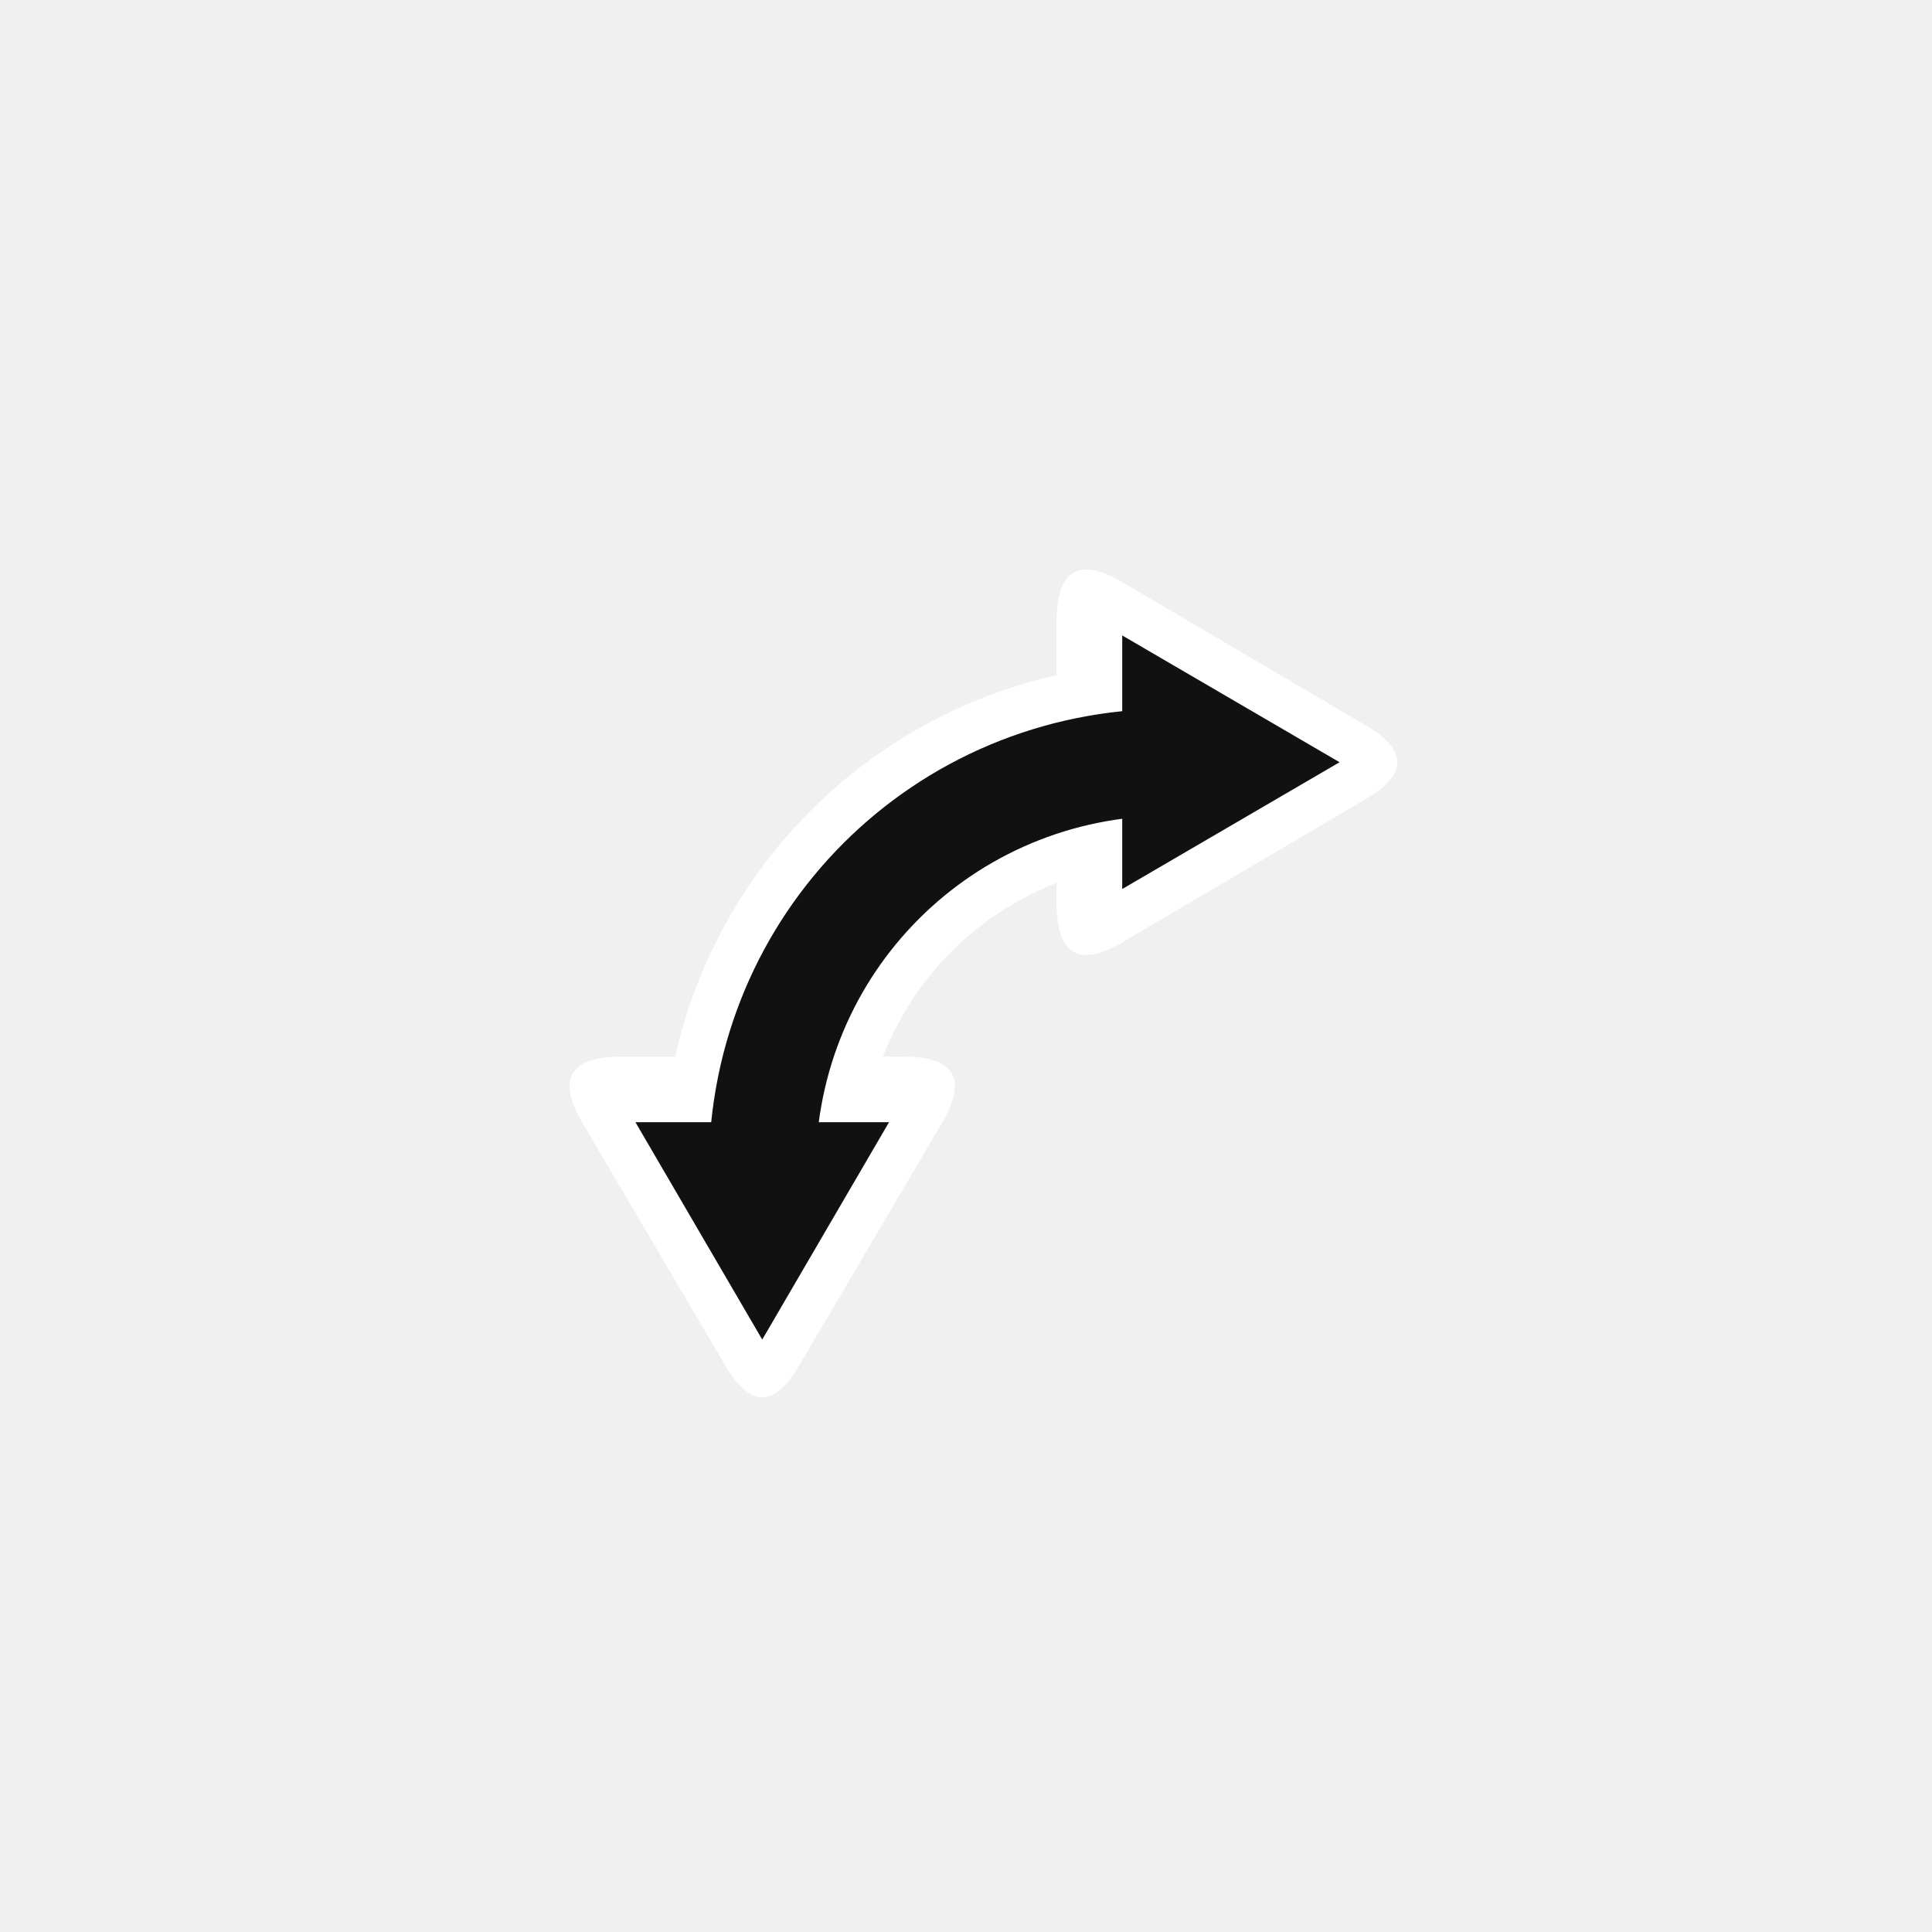
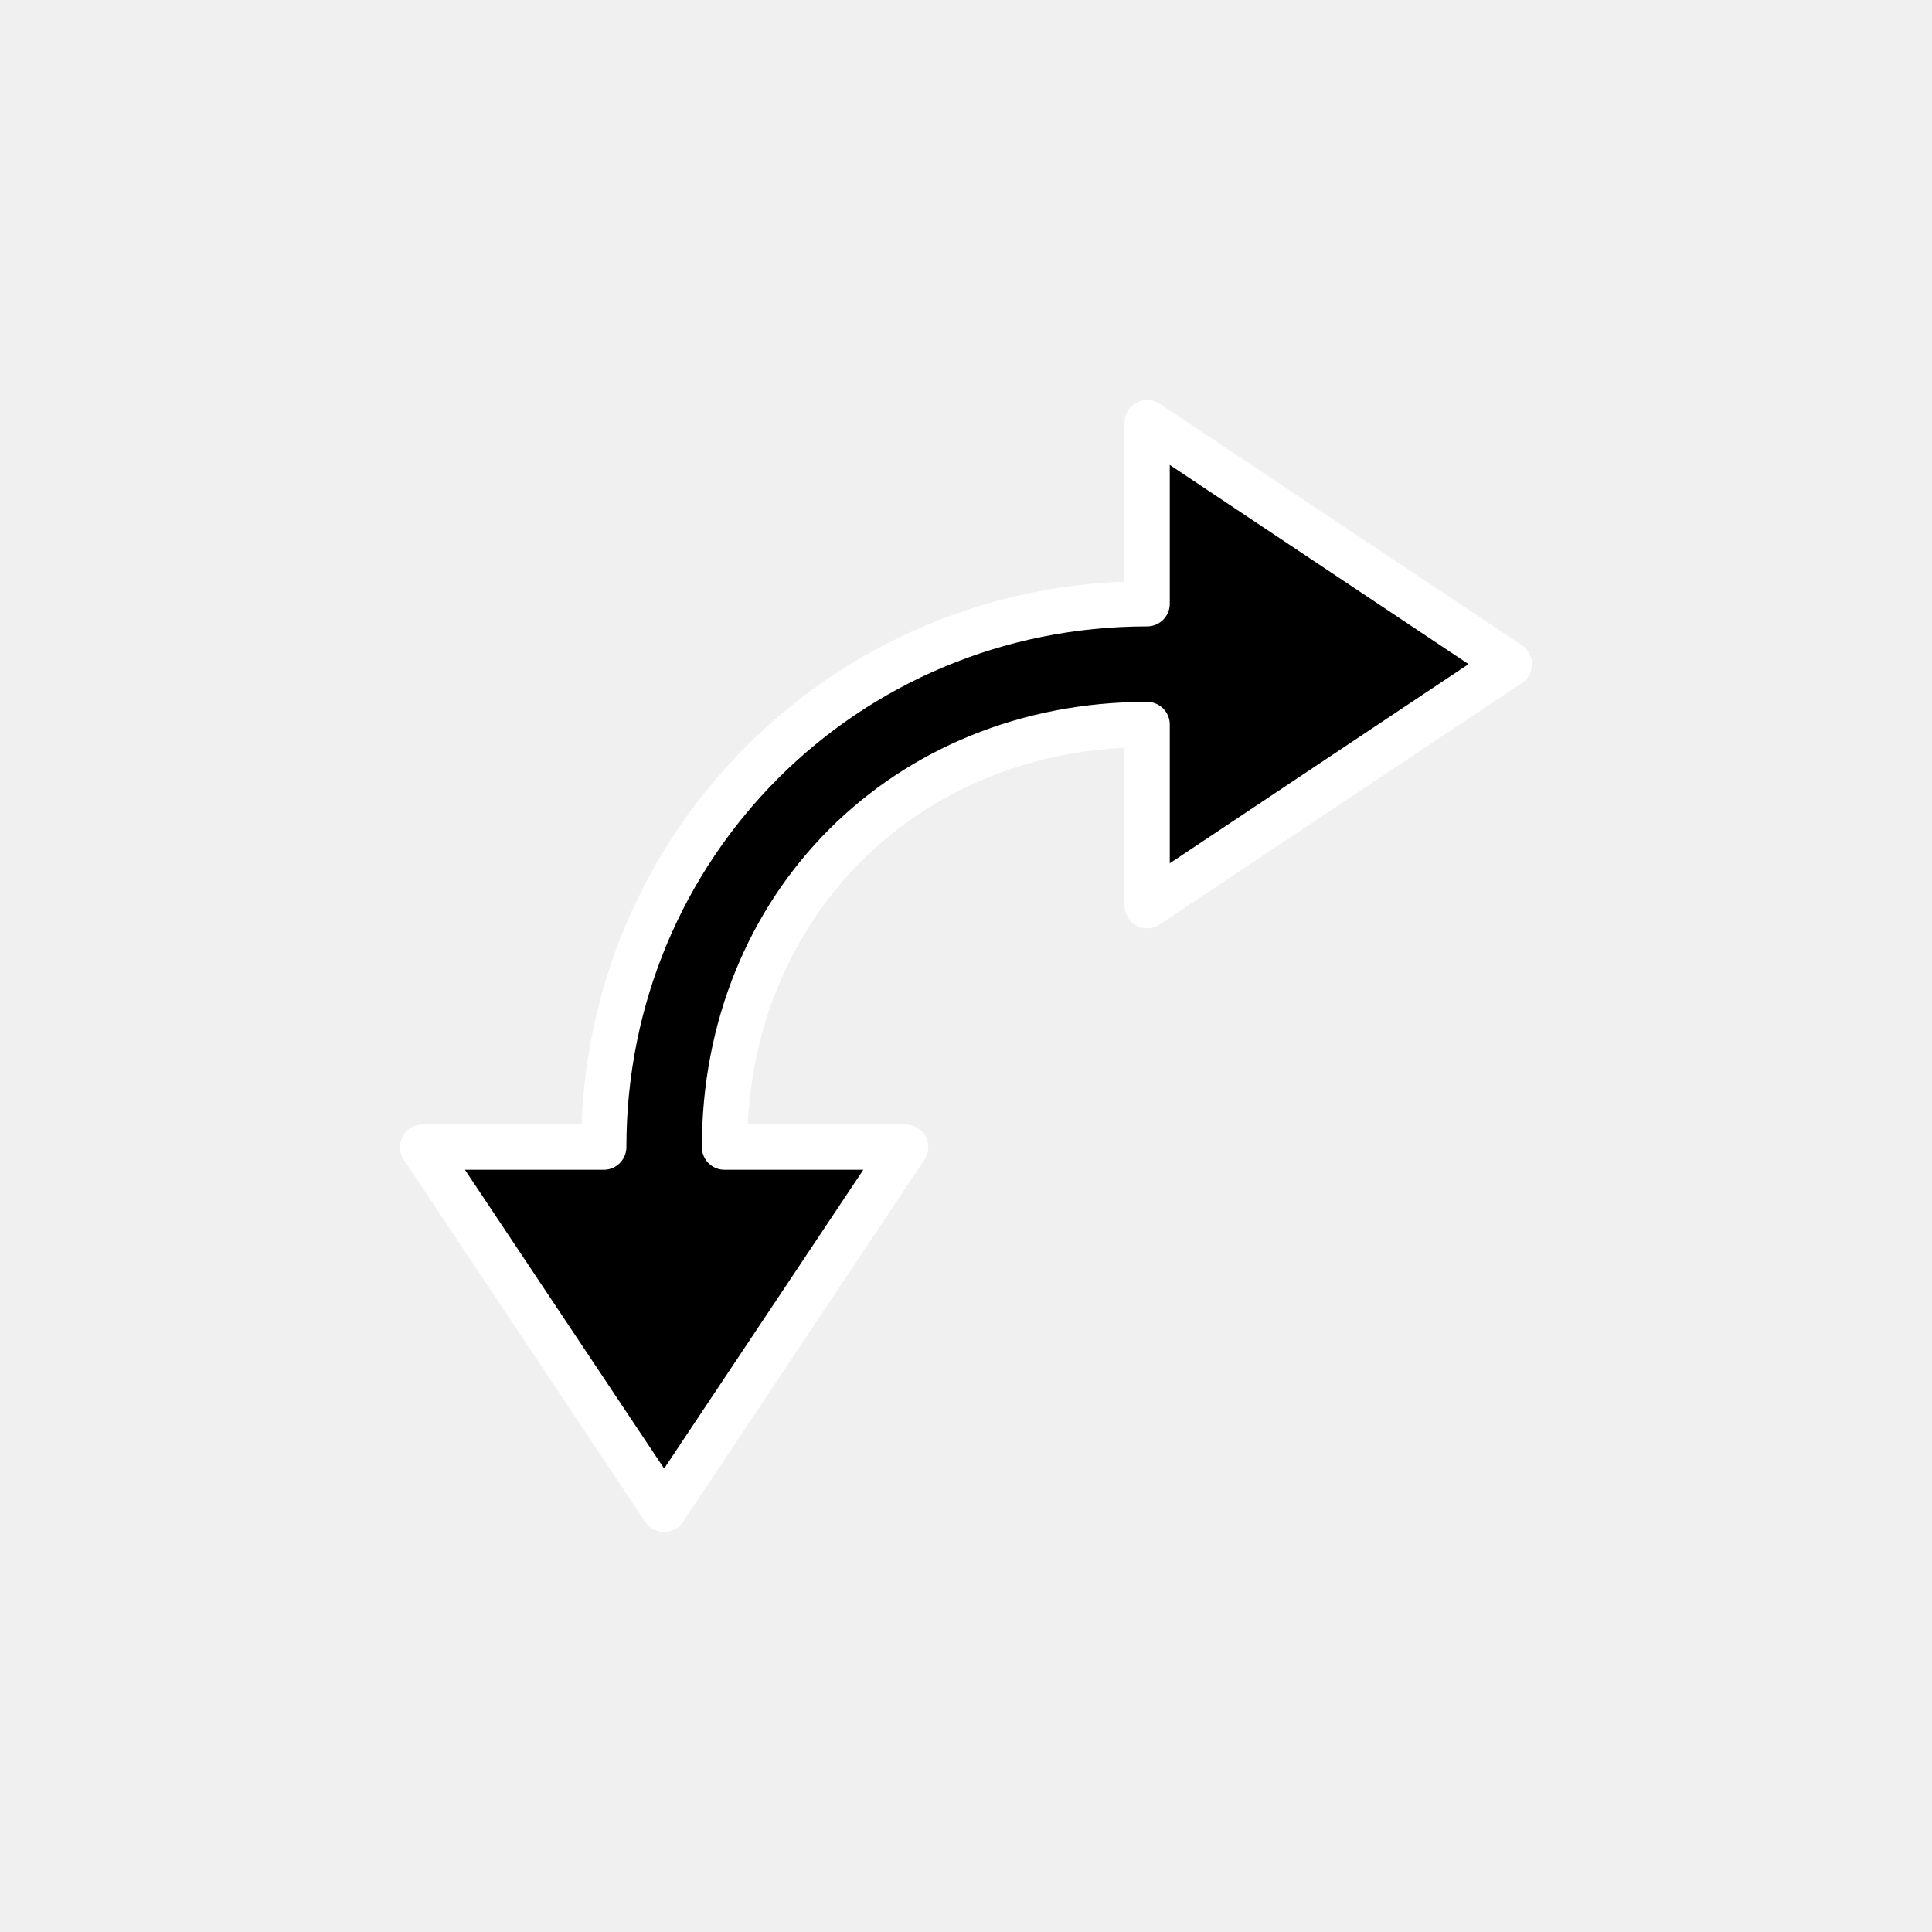
<svg xmlns="http://www.w3.org/2000/svg" width="32" height="32" viewBox="0 0 32 32">
  <g id="rotate-cursor-glyph" transform="rotate(0,16,16)">
-     <g transform="translate(16,16) scale(0.75) translate(-16,-16)">
-       <path d="M 11.5 20.5 C 11.5 15.5 15.5 11.5 20.5 11.5" fill="none" stroke="#ffffff" stroke-width="4.4" stroke-linecap="round" stroke-linejoin="round" />
-       <path d="M 10.7 24.85 Q 11.5 26.2 12.3 24.85 L 15.45 19.5 Q 16.35 18.0 14.6 18.0 H 8.4 Q 6.65 18.0 7.55 19.5 Z" fill="#ffffff" />
-       <path d="M 24.85 10.7 Q 26.2 11.5 24.85 12.3 L 19.5 15.45 Q 18.0 16.35 18.0 14.6 V 8.4 Q 18.0 6.65 19.5 7.55 Z" fill="#ffffff" />
-       <path d="M 11.5 20.5 C 11.5 15.5 15.5 11.5 20.5 11.5" fill="none" stroke="#111111" stroke-width="2.36" stroke-linecap="round" stroke-linejoin="round" />
-       <path d="M 11.5 24.25 L 8.7 19.45 L 14.3 19.45 Z" fill="#111111" />
-       <path d="M 24.25 11.5 L 19.45 8.7 L 19.45 14.3 Z" fill="#111111" />
-     </g>
+     <path d="         M 11 25         L 7 19         L 10 19         C 10 14 14 10 19 10         L 19 7         L 25 11         L 19 15         L 19 12         C 15 12 12 15 12 19         L 15 19         Z" fill="#000000" stroke="#ffffff" stroke-width="0.75" stroke-linejoin="round" />
  </g>
</svg>
